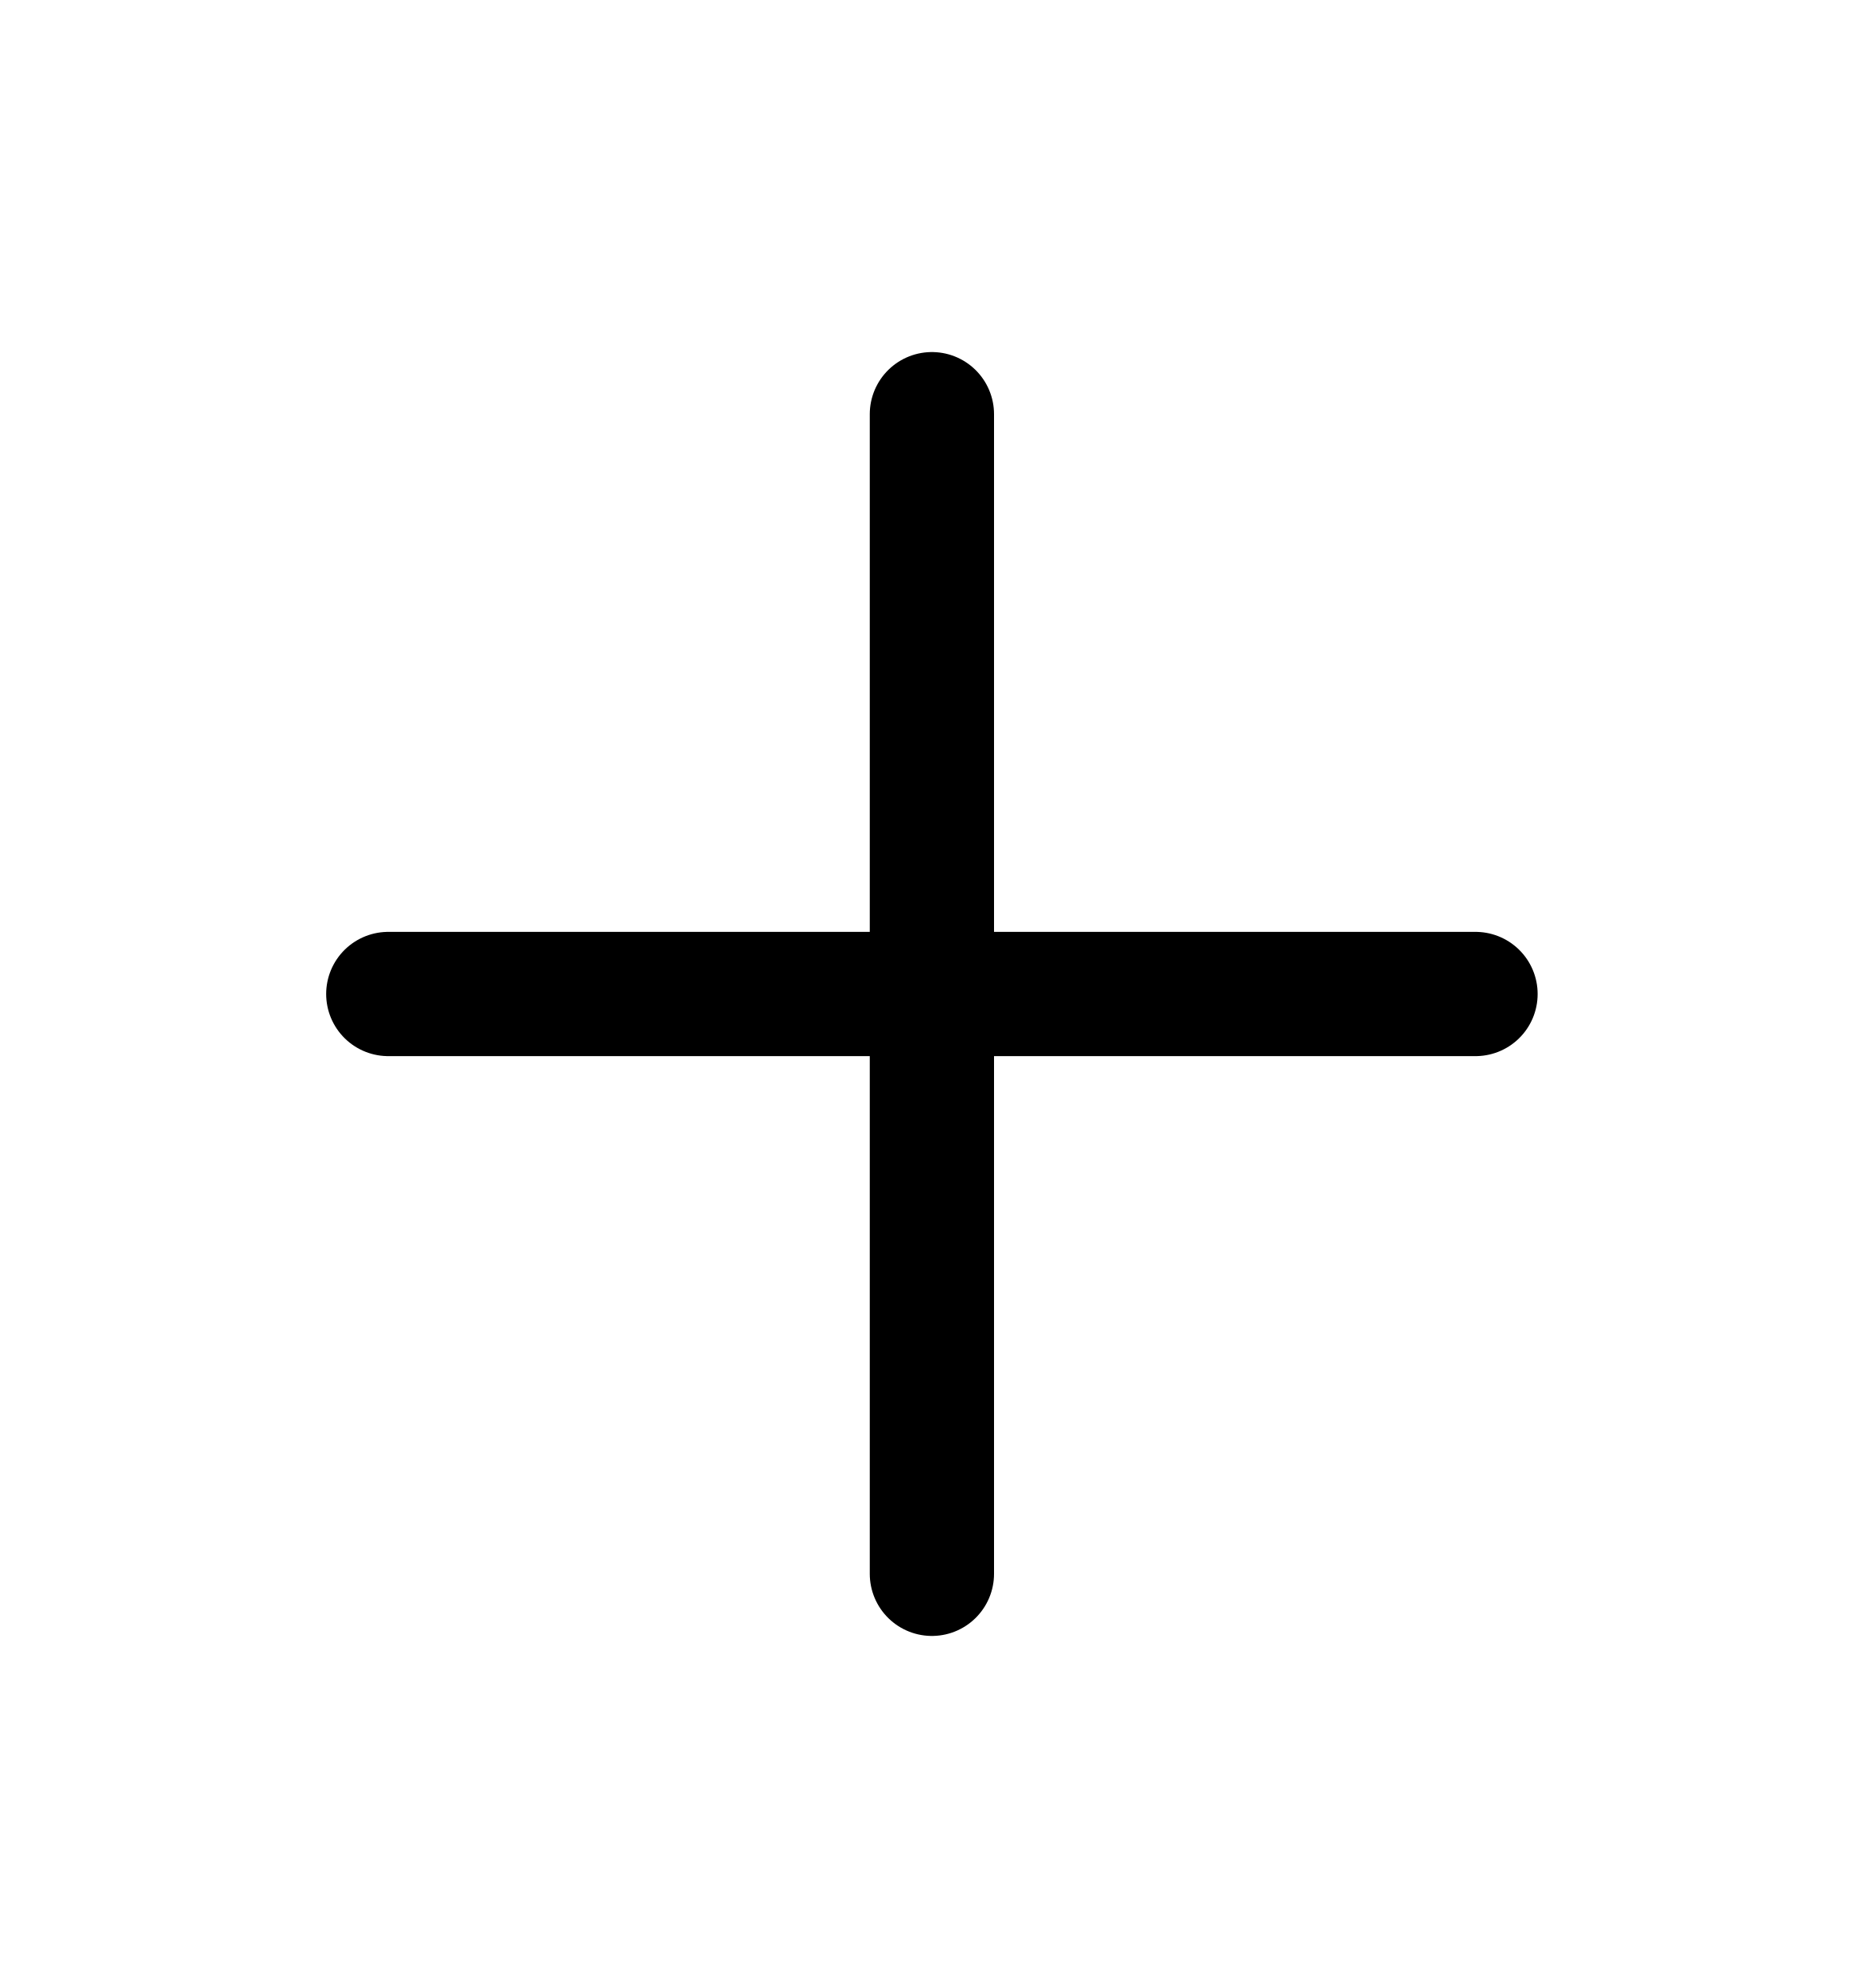
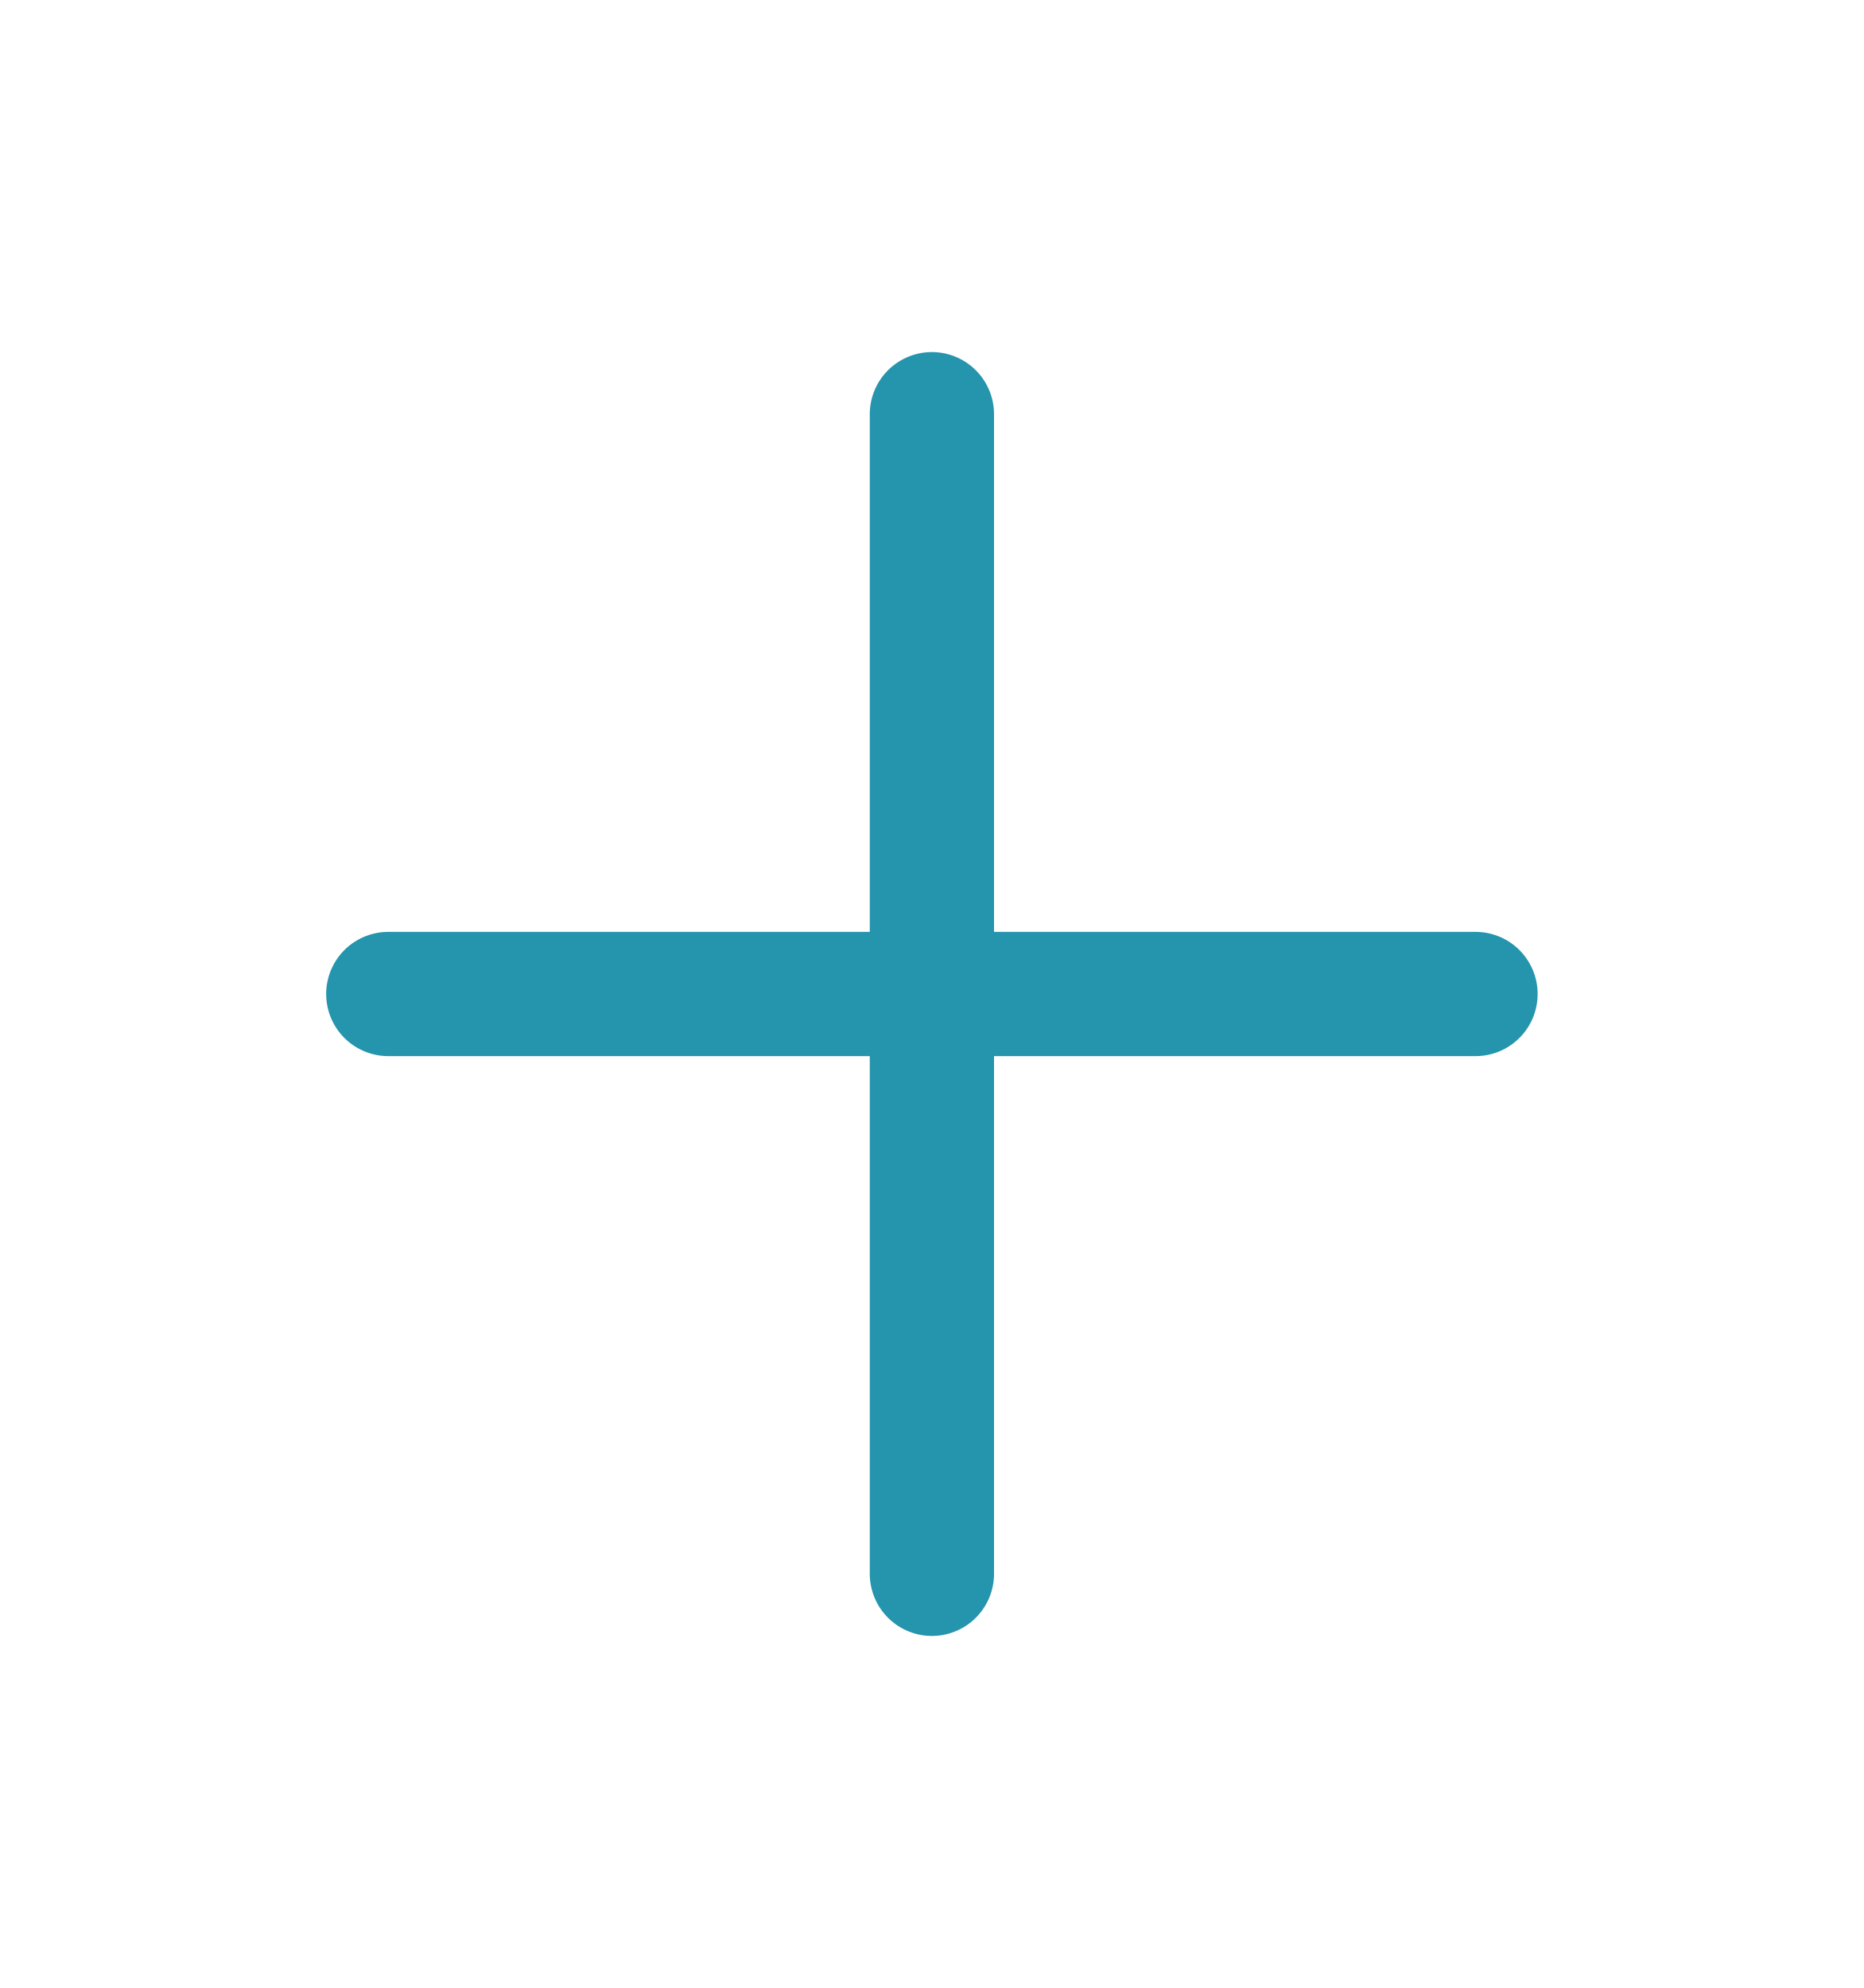
<svg xmlns="http://www.w3.org/2000/svg" width="30" height="32" viewBox="0 0 30 32" fill="none">
-   <path d="M15 6.667V25.333" stroke="black" stroke-width="2" stroke-linecap="round" stroke-linejoin="round" />
-   <path d="M6.25 16H23.75" stroke="black" stroke-width="2" stroke-linecap="round" stroke-linejoin="round" />
+   <path d="M15 6.667V25.333" stroke="#2594AD" stroke-width="2" stroke-linecap="round" stroke-linejoin="round" />
+   <path d="M6.25 16H23.75" stroke="#2594AD" stroke-width="2" stroke-linecap="round" stroke-linejoin="round" />
</svg>
